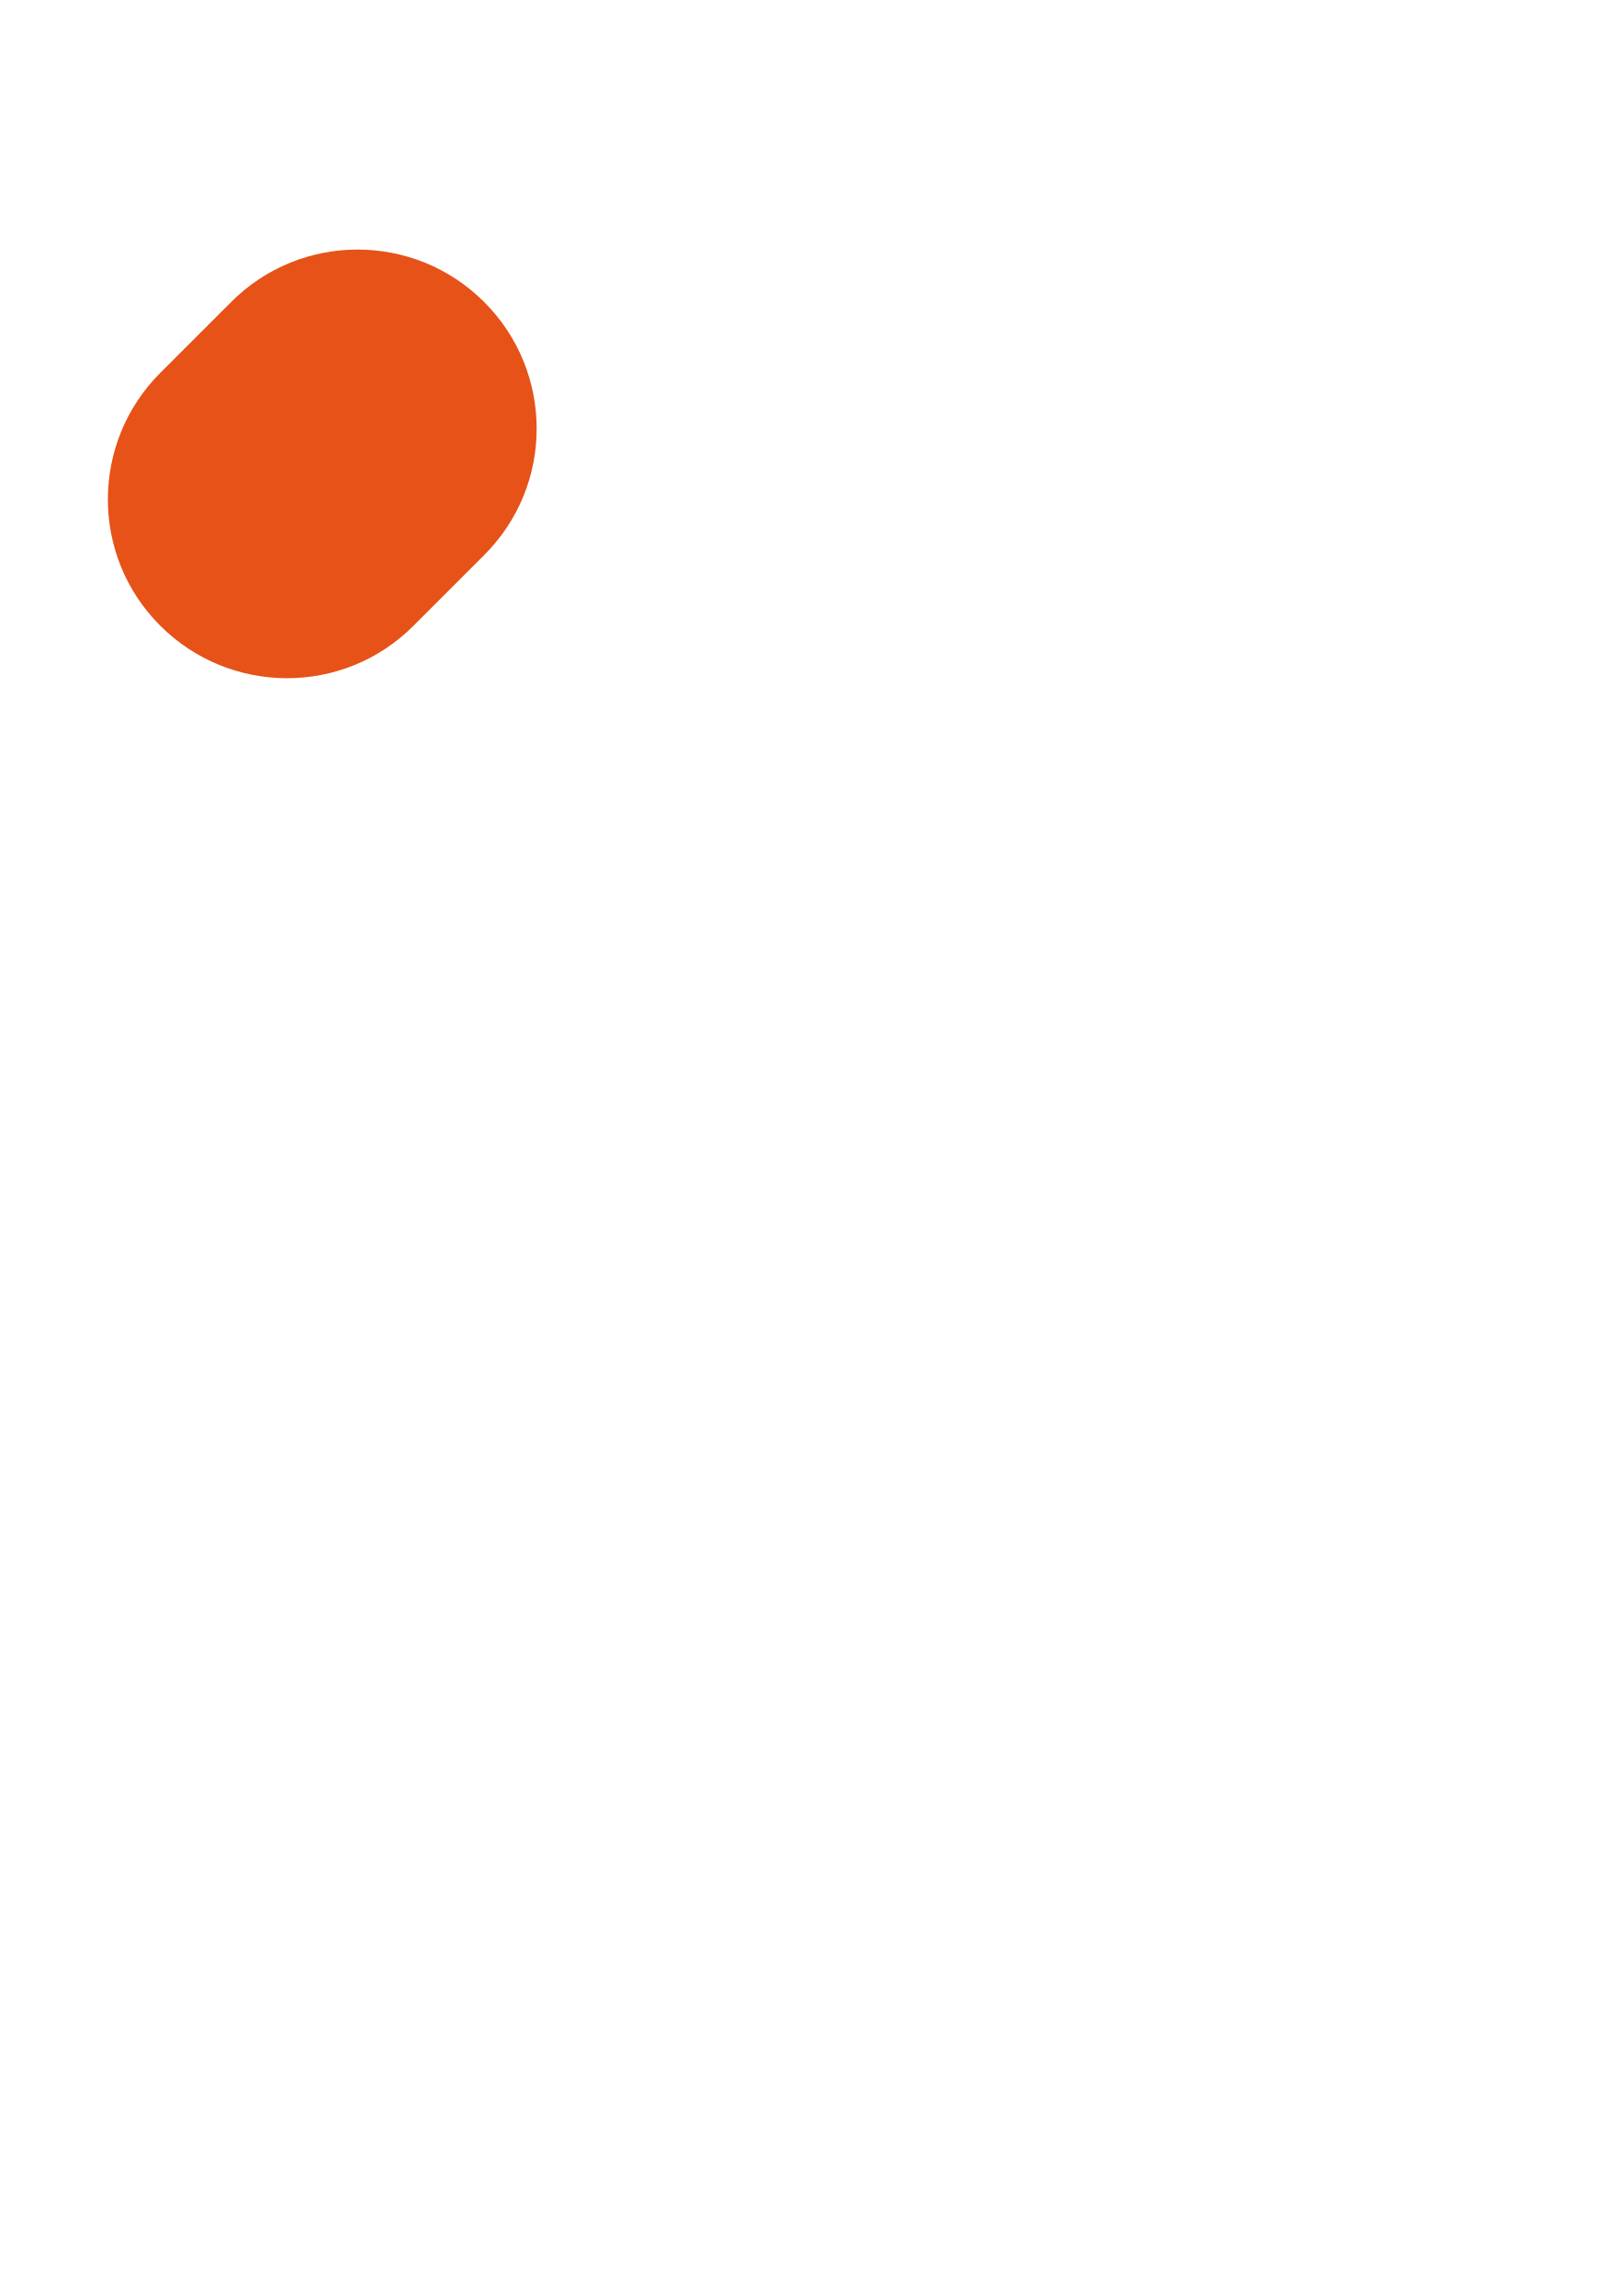
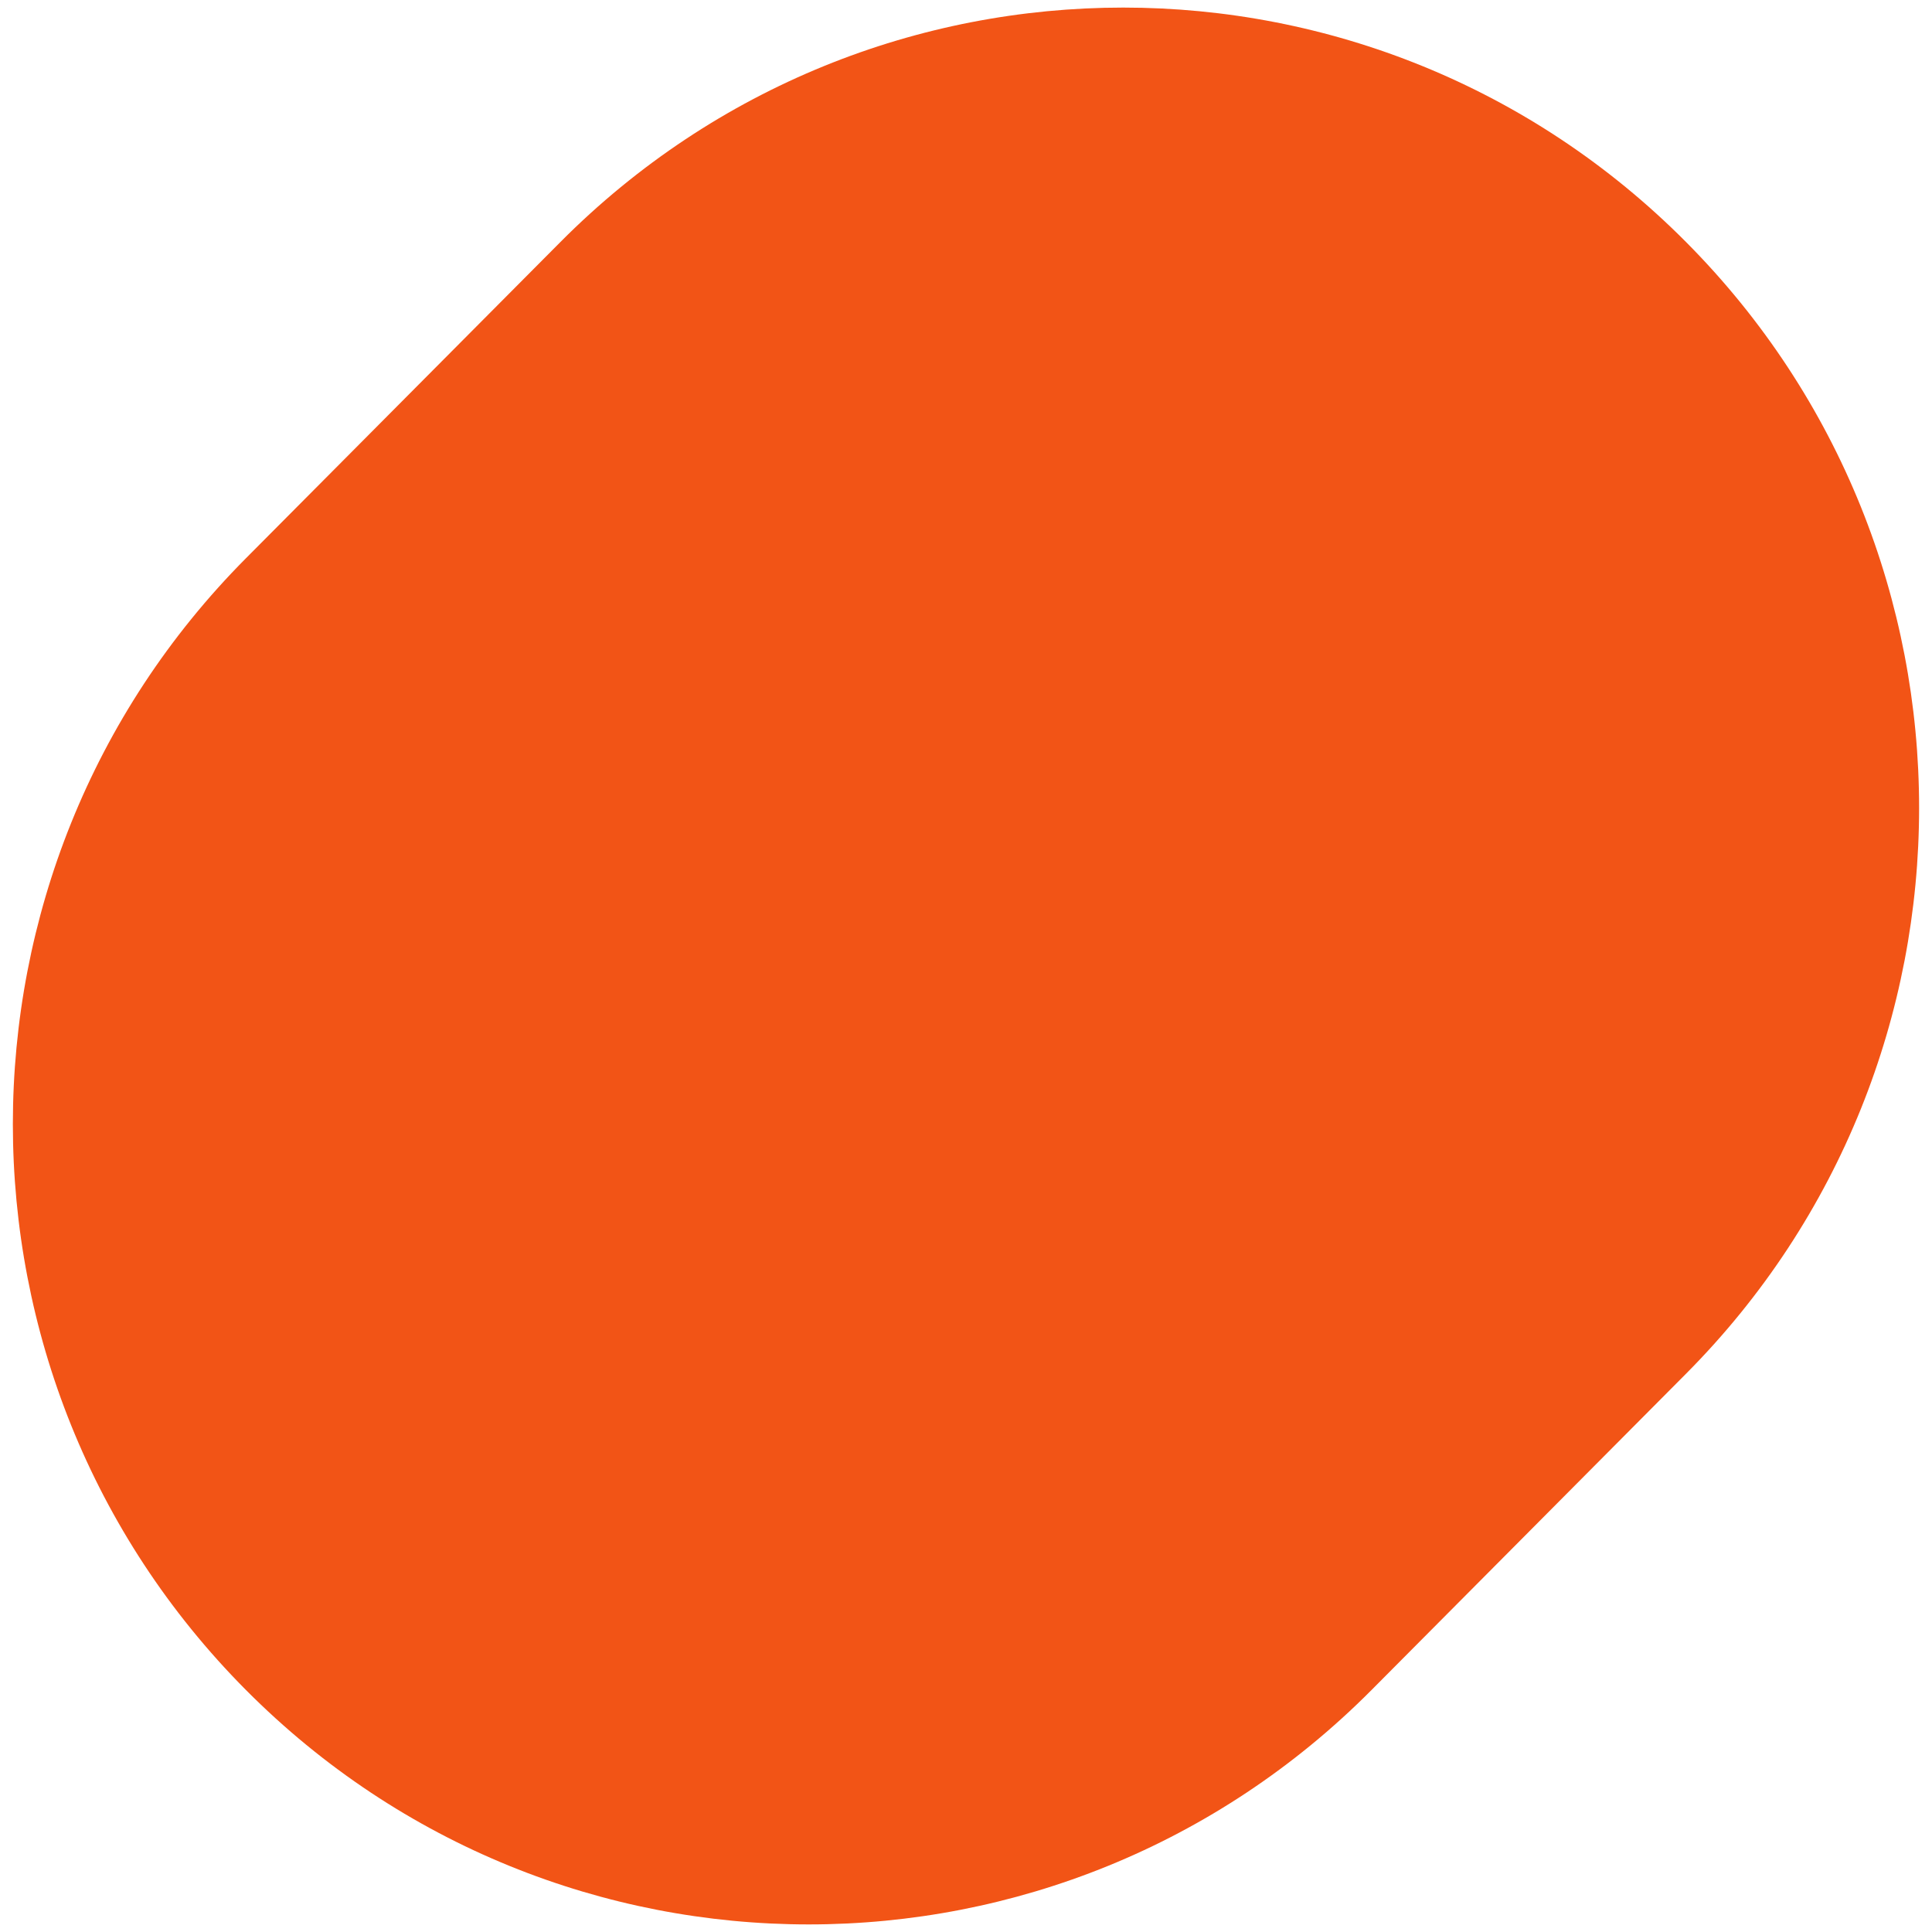
- <svg xmlns="http://www.w3.org/2000/svg" width="210mm" height="297mm" viewBox="0 0 210 297" version="1.1" id="svg1075">
-   <defs id="defs1072" />
-   <g id="layer1">
-     <path class="st0" d="m 62.622,39.069 v 0 c -9.049,-9.049 -23.707,-9.049 -32.729,0 l -9.155,9.155 c -9.049,9.049 -9.049,23.707 0,32.729 9.049,9.022 23.707,9.049 32.729,0 l 9.155,-9.155 c 9.049,-9.022 9.049,-23.68 0,-32.729" id="path4" style="fill:#e65218;stroke-width:0.265;fill-opacity:1" />
+ <svg xmlns="http://www.w3.org/2000/svg" width="48" height="48" style="" version="1.1">
+   <rect id="backgroundrect" class="" width="100%" height="100%" fill="none" style="" />
+   <g class="currentLayer" style="">
+     <g class="">
+       <path class="" d="m41.888 6.012c-7.722-7.765-20.241-7.765-27.964 0l-7.813 7.857c-7.722 7.765-7.722 20.354 0 28.119 7.722 7.765 20.242 7.765 27.964 0l7.813-7.857c7.722-7.765 7.722-20.354 0-28.119" fill="#F25416" />
+     </g>
  </g>
</svg>
